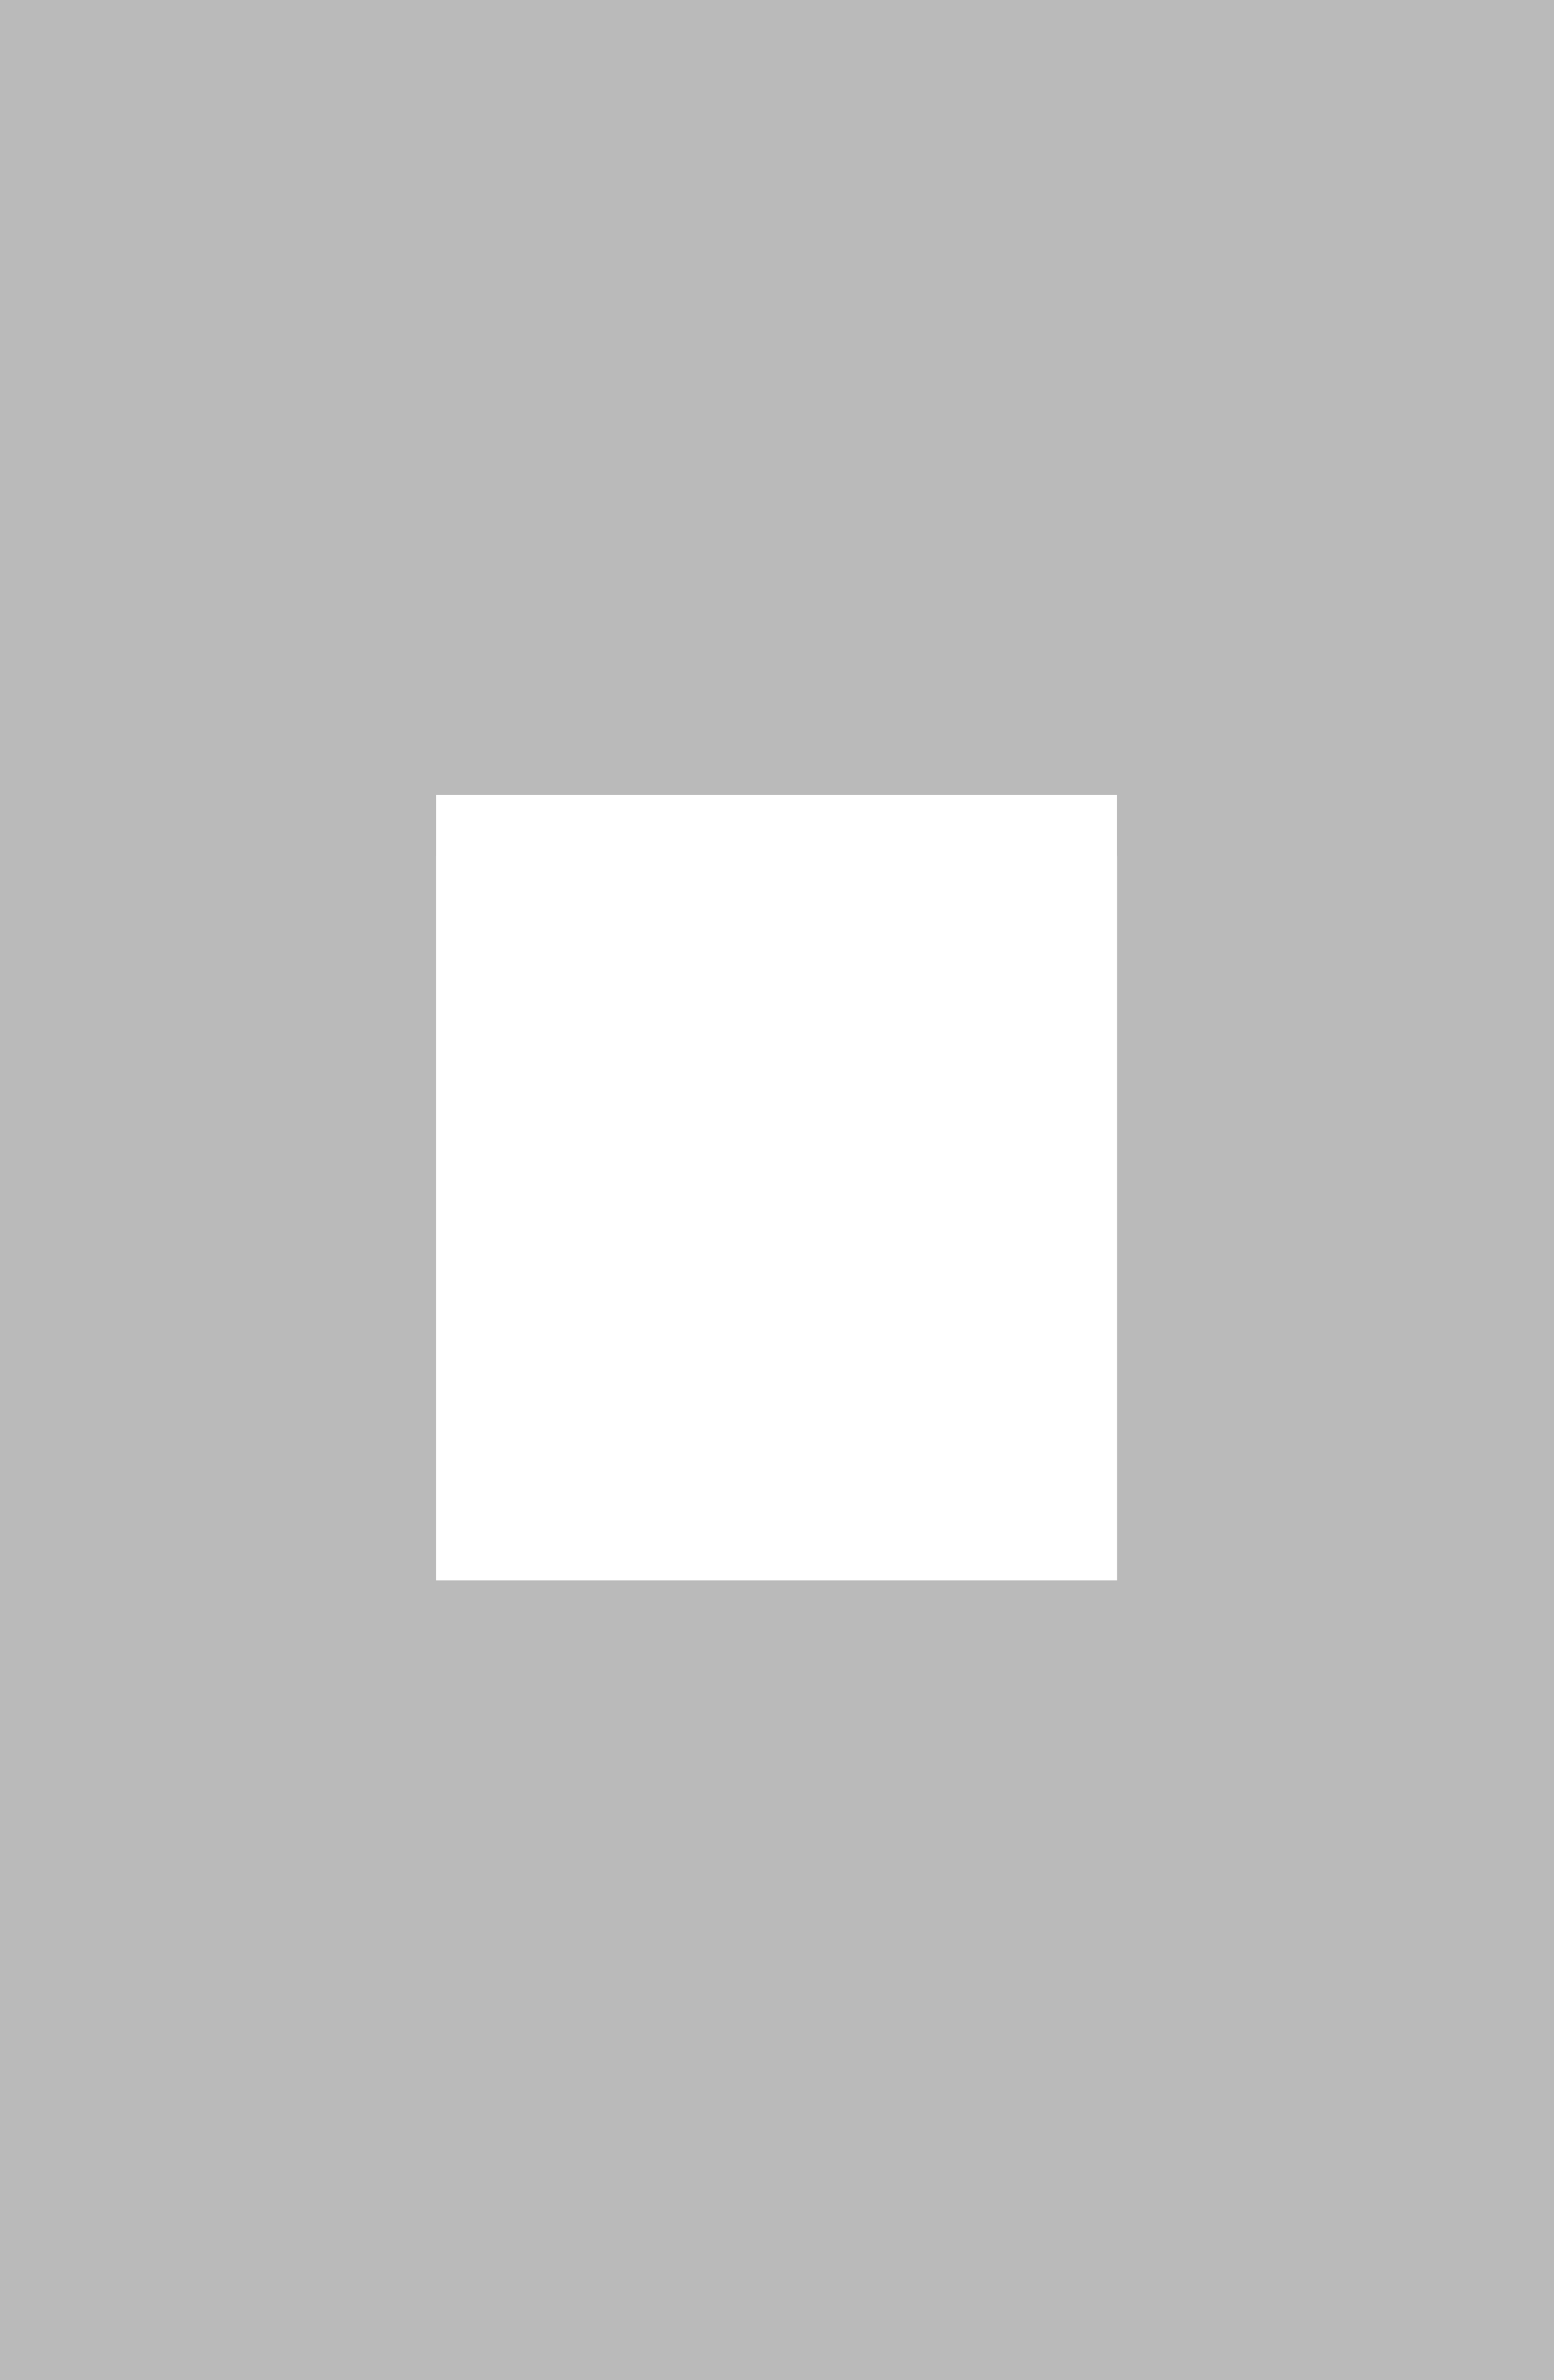
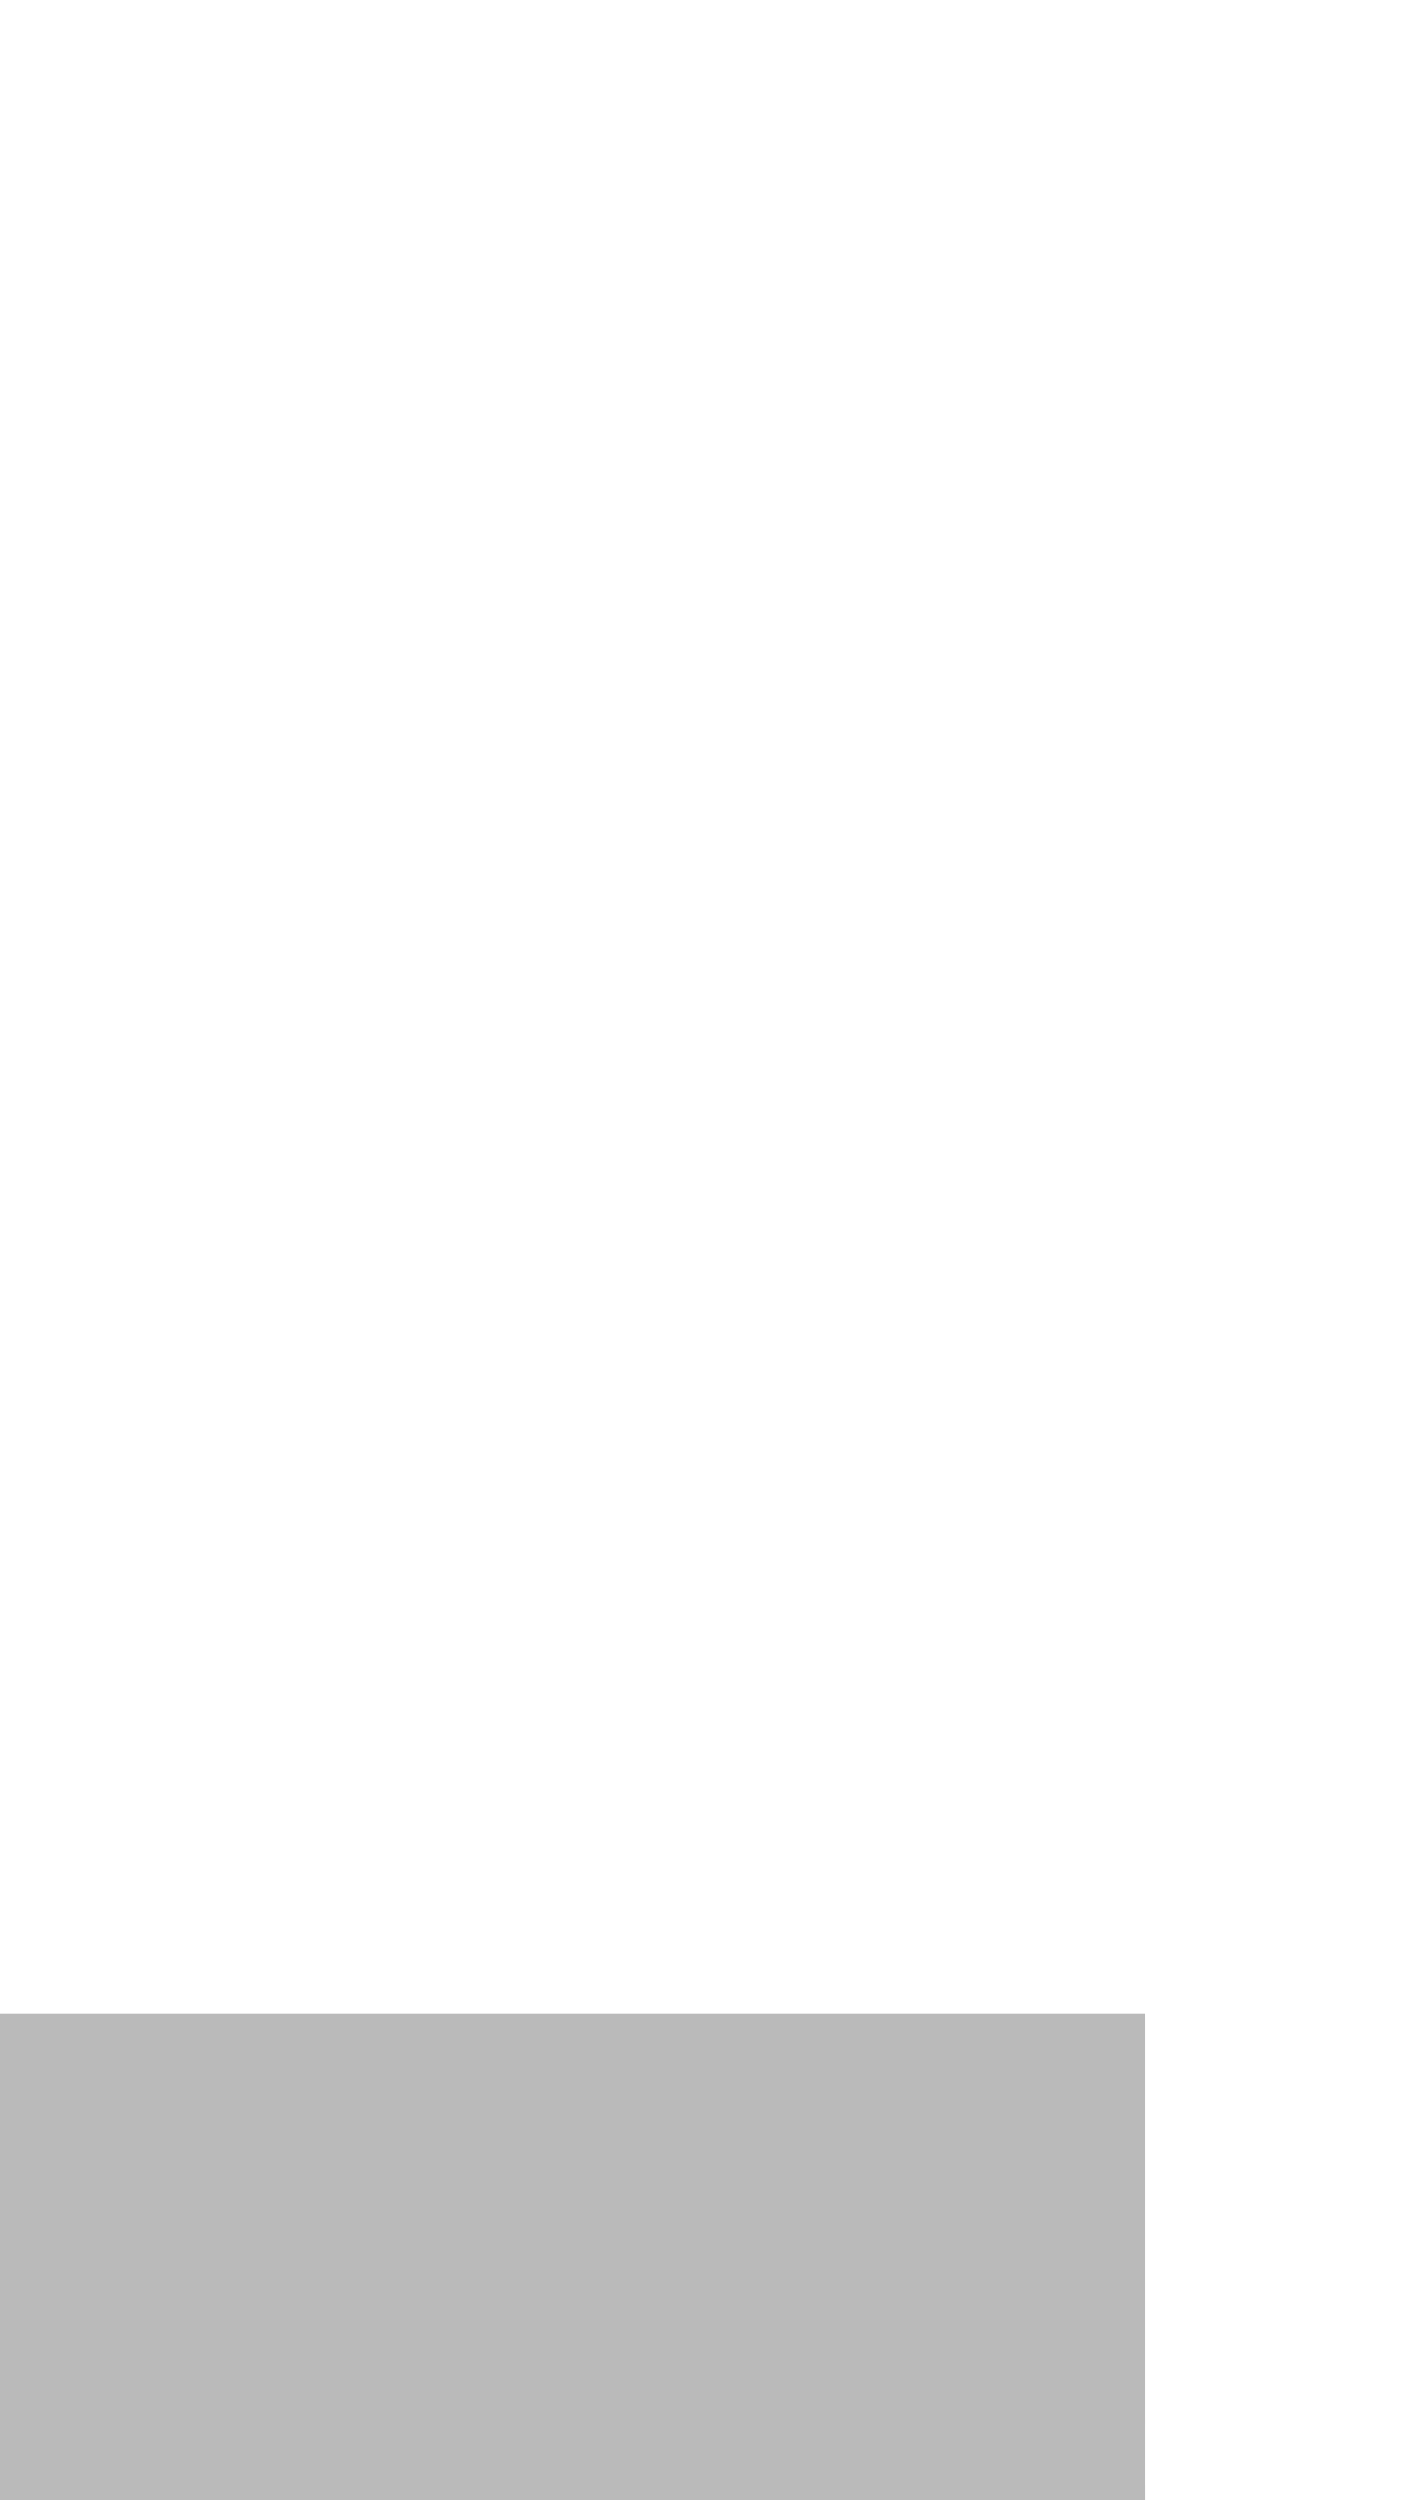
- <svg xmlns="http://www.w3.org/2000/svg" baseProfile="tiny" height="27.588mm" width="18mm" viewBox="-9 -13.781 18 27.588" version="1.1" stroke="black" stroke-width=".1" fill="none">
-   <path fill="#3c3c3c" stroke="#3c3c3c" d="M5 4.061 L5 7.241 L5 -7.973 L5 -11.153 z" />
-   <path fill="#3c3c3c" stroke="#3c3c3c" d="M7.5 4.061 L7.5 7.241 L5 7.241 L5 4.061 z" />
-   <path fill="#3c3c3c" stroke="#3c3c3c" d="M7.5 -11.153 L7.5 -7.973 L7.5 7.241 L7.5 4.061 z" />
-   <path fill="#3c3c3c" stroke="#3c3c3c" d="M5 -11.153 L5 -7.973 L7.5 -7.973 L7.5 -11.153 z" />
-   <path fill="#3c3c3c" stroke="#3c3c3c" d="M5 4.061 L5 -11.153 L7.5 -11.153 L7.5 4.061 z" />
-   <path fill="#3c3c3c" stroke="#3c3c3c" d="M5 7.241 L7.5 7.241 L7.5 -7.973 L5 -7.973 z" />
-   <path fill="#ffb09d" stroke="#ffb09d" d="M5.75 6.342 L5.75 8.462 L5.75 7.754 L5.75 5.634 z" />
-   <path fill="#ffb09d" stroke="#ffb09d" d="M6.75 6.342 L6.75 8.462 L5.75 8.462 L5.75 6.342 z" />
-   <path fill="#ffb09d" stroke="#ffb09d" d="M6.75 5.634 L6.75 7.754 L6.75 8.462 L6.75 6.342 z" />
-   <path fill="#ffb09d" stroke="#ffb09d" d="M5.75 5.634 L5.75 7.754 L6.75 7.754 L6.75 5.634 z" />
-   <path fill="#ffb09d" stroke="#ffb09d" d="M5.75 6.342 L5.75 5.634 L6.75 5.634 L6.75 6.342 z" />
-   <path fill="#ffb09d" stroke="#ffb09d" d="M5.75 8.462 L6.75 8.462 L6.75 7.754 L5.75 7.754 z" />
-   <path fill="#ffb09d" stroke="#ffb09d" d="M5.75 4.545 L5.75 6.664 L5.75 5.957 L5.75 3.837 z" />
-   <path fill="#ffb09d" stroke="#ffb09d" d="M6.75 4.545 L6.75 6.664 L5.75 6.664 L5.75 4.545 z" />
-   <path fill="#ffb09d" stroke="#ffb09d" d="M6.75 3.837 L6.75 5.957 L6.75 6.664 L6.75 4.545 z" />
-   <path fill="#ffb09d" stroke="#ffb09d" d="M5.75 3.837 L5.75 5.957 L6.75 5.957 L6.75 3.837 z" />
-   <path fill="#ffb09d" stroke="#ffb09d" d="M5.75 4.545 L5.75 3.837 L6.75 3.837 L6.75 4.545 z" />
-   <path fill="#ffb09d" stroke="#ffb09d" d="M5.75 6.664 L6.75 6.664 L6.75 5.957 L5.75 5.957 z" />
-   <path fill="#ffb09d" stroke="#ffb09d" d="M5.75 2.747 L5.75 4.867 L5.75 4.159 L5.75 2.04 z" />
-   <path fill="#ffb09d" stroke="#ffb09d" d="M6.75 2.747 L6.75 4.867 L5.75 4.867 L5.75 2.747 z" />
-   <path fill="#ffb09d" stroke="#ffb09d" d="M6.75 2.04 L6.75 4.159 L6.75 4.867 L6.75 2.747 z" />
-   <path fill="#ffb09d" stroke="#ffb09d" d="M5.75 2.04 L5.75 4.159 L6.75 4.159 L6.75 2.04 z" />
-   <path fill="#ffb09d" stroke="#ffb09d" d="M5.75 2.747 L5.75 2.04 L6.75 2.04 L6.75 2.747 z" />
-   <path fill="#ffb09d" stroke="#ffb09d" d="M5.75 4.867 L6.75 4.867 L6.75 4.159 L5.75 4.159 z" />
-   <path fill="#ffb09d" stroke="#ffb09d" d="M5.75 0.95 L5.75 3.07 L5.75 2.362 L5.75 0.242 z" />
-   <path fill="#ffb09d" stroke="#ffb09d" d="M6.75 0.95 L6.75 3.07 L5.75 3.07 L5.75 0.95 z" />
-   <path fill="#ffb09d" stroke="#ffb09d" d="M6.75 0.242 L6.75 2.362 L6.75 3.07 L6.75 0.95 z" />
-   <path fill="#ffb09d" stroke="#ffb09d" d="M5.75 0.242 L5.75 2.362 L6.75 2.362 L6.75 0.242 z" />
-   <path fill="#ffb09d" stroke="#ffb09d" d="M5.75 0.95 L5.75 0.242 L6.75 0.242 L6.75 0.95 z" />
-   <path fill="#ffb09d" stroke="#ffb09d" d="M5.75 3.07 L6.75 3.07 L6.75 2.362 L5.75 2.362 z" />
-   <path fill="#ffb09d" stroke="#ffb09d" d="M5.75 -0.848 L5.75 1.272 L5.75 0.565 L5.75 -1.555 z" />
-   <path fill="#ffb09d" stroke="#ffb09d" d="M6.75 -0.848 L6.75 1.272 L5.75 1.272 L5.75 -0.848 z" />
-   <path fill="#ffb09d" stroke="#ffb09d" d="M6.75 -1.555 L6.75 0.565 L6.75 1.272 L6.75 -0.848 z" />
-   <path fill="#ffb09d" stroke="#ffb09d" d="M5.75 -1.555 L5.75 0.565 L6.75 0.565 L6.75 -1.555 z" />
-   <path fill="#ffb09d" stroke="#ffb09d" d="M5.75 -0.848 L5.75 -1.555 L6.75 -1.555 L6.75 -0.848 z" />
-   <path fill="#ffb09d" stroke="#ffb09d" d="M5.75 1.272 L6.75 1.272 L6.75 0.565 L5.75 0.565 z" />
-   <path fill="#ffb09d" stroke="#ffb09d" d="M5.75 -2.645 L5.75 -0.525 L5.75 -1.233 L5.75 -3.352 z" />
-   <path fill="#ffb09d" stroke="#ffb09d" d="M6.75 -2.645 L6.75 -0.525 L5.75 -0.525 L5.75 -2.645 z" />
-   <path fill="#ffb09d" stroke="#ffb09d" d="M6.75 -3.352 L6.75 -1.233 L6.75 -0.525 L6.75 -2.645 z" />
-   <path fill="#ffb09d" stroke="#ffb09d" d="M5.75 -3.352 L5.75 -1.233 L6.75 -1.233 L6.75 -3.352 z" />
-   <path fill="#ffb09d" stroke="#ffb09d" d="M5.75 -2.645 L5.75 -3.352 L6.75 -3.352 L6.75 -2.645 z" />
-   <path fill="#ffb09d" stroke="#ffb09d" d="M5.75 -0.525 L6.75 -0.525 L6.75 -1.233 L5.75 -1.233 z" />
-   <path fill="#ffb09d" stroke="#ffb09d" d="M5.75 -4.442 L5.75 -2.322 L5.75 -3.03 L5.75 -5.15 z" />
-   <path fill="#ffb09d" stroke="#ffb09d" d="M6.75 -4.442 L6.75 -2.322 L5.75 -2.322 L5.75 -4.442 z" />
-   <path fill="#ffb09d" stroke="#ffb09d" d="M6.75 -5.15 L6.75 -3.03 L6.75 -2.322 L6.75 -4.442 z" />
-   <path fill="#ffb09d" stroke="#ffb09d" d="M5.75 -5.15 L5.75 -3.03 L6.75 -3.03 L6.75 -5.15 z" />
-   <path fill="#ffb09d" stroke="#ffb09d" d="M5.75 -4.442 L5.75 -5.15 L6.75 -5.15 L6.75 -4.442 z" />
-   <path fill="#ffb09d" stroke="#ffb09d" d="M5.75 -2.322 L6.75 -2.322 L6.75 -3.03 L5.75 -3.03 z" />
-   <path fill="#ffb09d" stroke="#ffb09d" d="M5.75 -6.24 L5.75 -4.12 L5.75 -4.827 L5.75 -6.947 z" />
-   <path fill="#ffb09d" stroke="#ffb09d" d="M6.75 -6.24 L6.75 -4.12 L5.75 -4.12 L5.75 -6.24 z" />
-   <path fill="#ffb09d" stroke="#ffb09d" d="M6.75 -6.947 L6.75 -4.827 L6.75 -4.12 L6.75 -6.24 z" />
-   <path fill="#ffb09d" stroke="#ffb09d" d="M5.75 -6.947 L5.75 -4.827 L6.75 -4.827 L6.75 -6.947 z" />
-   <path fill="#ffb09d" stroke="#ffb09d" d="M5.75 -6.24 L5.75 -6.947 L6.75 -6.947 L6.75 -6.24 z" />
-   <path fill="#ffb09d" stroke="#ffb09d" d="M5.75 -4.12 L6.75 -4.12 L6.75 -4.827 L5.75 -4.827 z" />
-   <path fill="#3c3c3c" stroke="#3c3c3c" d="M-7.5 4.061 L-7.5 7.241 L-7.5 -7.973 L-7.5 -11.153 z" />
-   <path fill="#3c3c3c" stroke="#3c3c3c" d="M-5 4.061 L-5 7.241 L-7.5 7.241 L-7.5 4.061 z" />
-   <path fill="#3c3c3c" stroke="#3c3c3c" d="M-5 -11.153 L-5 -7.973 L-5 7.241 L-5 4.061 z" />
-   <path fill="#3c3c3c" stroke="#3c3c3c" d="M-7.5 -11.153 L-7.5 -7.973 L-5 -7.973 L-5 -11.153 z" />
-   <path fill="#3c3c3c" stroke="#3c3c3c" d="M-7.5 4.061 L-7.5 -11.153 L-5 -11.153 L-5 4.061 z" />
-   <path fill="#3c3c3c" stroke="#3c3c3c" d="M-7.5 7.241 L-5 7.241 L-5 -7.973 L-7.5 -7.973 z" />
-   <path fill="#ffb09d" stroke="#ffb09d" d="M-6.75 6.342 L-6.75 8.462 L-6.75 7.754 L-6.75 5.634 z" />
-   <path fill="#ffb09d" stroke="#ffb09d" d="M-5.75 6.342 L-5.75 8.462 L-6.75 8.462 L-6.75 6.342 z" />
-   <path fill="#ffb09d" stroke="#ffb09d" d="M-5.75 5.634 L-5.75 7.754 L-5.75 8.462 L-5.75 6.342 z" />
-   <path fill="#ffb09d" stroke="#ffb09d" d="M-6.75 5.634 L-6.75 7.754 L-5.75 7.754 L-5.75 5.634 z" />
-   <path fill="#ffb09d" stroke="#ffb09d" d="M-6.75 6.342 L-6.75 5.634 L-5.75 5.634 L-5.75 6.342 z" />
-   <path fill="#ffb09d" stroke="#ffb09d" d="M-6.75 8.462 L-5.75 8.462 L-5.75 7.754 L-6.75 7.754 z" />
-   <path fill="#ffb09d" stroke="#ffb09d" d="M-6.75 4.545 L-6.75 6.664 L-6.75 5.957 L-6.75 3.837 z" />
-   <path fill="#ffb09d" stroke="#ffb09d" d="M-5.75 4.545 L-5.75 6.664 L-6.75 6.664 L-6.75 4.545 z" />
-   <path fill="#ffb09d" stroke="#ffb09d" d="M-5.75 3.837 L-5.75 5.957 L-5.75 6.664 L-5.75 4.545 z" />
-   <path fill="#ffb09d" stroke="#ffb09d" d="M-6.75 3.837 L-6.75 5.957 L-5.75 5.957 L-5.75 3.837 z" />
-   <path fill="#ffb09d" stroke="#ffb09d" d="M-6.75 4.545 L-6.75 3.837 L-5.75 3.837 L-5.75 4.545 z" />
-   <path fill="#ffb09d" stroke="#ffb09d" d="M-6.75 6.664 L-5.75 6.664 L-5.75 5.957 L-6.75 5.957 z" />
-   <path fill="#ffb09d" stroke="#ffb09d" d="M-6.75 2.747 L-6.75 4.867 L-6.75 4.159 L-6.75 2.04 z" />
-   <path fill="#ffb09d" stroke="#ffb09d" d="M-5.75 2.747 L-5.75 4.867 L-6.75 4.867 L-6.75 2.747 z" />
-   <path fill="#ffb09d" stroke="#ffb09d" d="M-5.75 2.04 L-5.75 4.159 L-5.75 4.867 L-5.75 2.747 z" />
-   <path fill="#ffb09d" stroke="#ffb09d" d="M-6.75 2.04 L-6.75 4.159 L-5.75 4.159 L-5.75 2.04 z" />
-   <path fill="#ffb09d" stroke="#ffb09d" d="M-6.75 2.747 L-6.75 2.04 L-5.75 2.04 L-5.75 2.747 z" />
-   <path fill="#ffb09d" stroke="#ffb09d" d="M-6.75 4.867 L-5.75 4.867 L-5.75 4.159 L-6.75 4.159 z" />
-   <path fill="#ffb09d" stroke="#ffb09d" d="M-6.75 0.95 L-6.75 3.07 L-6.75 2.362 L-6.75 0.242 z" />
-   <path fill="#ffb09d" stroke="#ffb09d" d="M-5.75 0.95 L-5.75 3.07 L-6.75 3.07 L-6.75 0.95 z" />
-   <path fill="#ffb09d" stroke="#ffb09d" d="M-5.75 0.242 L-5.75 2.362 L-5.75 3.07 L-5.75 0.95 z" />
-   <path fill="#ffb09d" stroke="#ffb09d" d="M-6.75 0.242 L-6.75 2.362 L-5.75 2.362 L-5.75 0.242 z" />
-   <path fill="#ffb09d" stroke="#ffb09d" d="M-6.75 0.95 L-6.75 0.242 L-5.75 0.242 L-5.75 0.95 z" />
-   <path fill="#ffb09d" stroke="#ffb09d" d="M-6.75 3.07 L-5.75 3.07 L-5.75 2.362 L-6.75 2.362 z" />
-   <path fill="#ffb09d" stroke="#ffb09d" d="M-6.75 -0.848 L-6.75 1.272 L-6.75 0.565 L-6.75 -1.555 z" />
-   <path fill="#ffb09d" stroke="#ffb09d" d="M-5.75 -0.848 L-5.75 1.272 L-6.75 1.272 L-6.75 -0.848 z" />
-   <path fill="#ffb09d" stroke="#ffb09d" d="M-5.75 -1.555 L-5.75 0.565 L-5.75 1.272 L-5.75 -0.848 z" />
-   <path fill="#ffb09d" stroke="#ffb09d" d="M-6.75 -1.555 L-6.75 0.565 L-5.75 0.565 L-5.75 -1.555 z" />
-   <path fill="#ffb09d" stroke="#ffb09d" d="M-6.75 -0.848 L-6.75 -1.555 L-5.75 -1.555 L-5.75 -0.848 z" />
-   <path fill="#ffb09d" stroke="#ffb09d" d="M-6.75 1.272 L-5.75 1.272 L-5.75 0.565 L-6.75 0.565 z" />
-   <path fill="#ffb09d" stroke="#ffb09d" d="M-6.75 -2.645 L-6.75 -0.525 L-6.75 -1.233 L-6.75 -3.352 z" />
-   <path fill="#ffb09d" stroke="#ffb09d" d="M-5.75 -2.645 L-5.75 -0.525 L-6.75 -0.525 L-6.75 -2.645 z" />
-   <path fill="#ffb09d" stroke="#ffb09d" d="M-5.75 -3.352 L-5.75 -1.233 L-5.75 -0.525 L-5.75 -2.645 z" />
-   <path fill="#ffb09d" stroke="#ffb09d" d="M-6.75 -3.352 L-6.75 -1.233 L-5.75 -1.233 L-5.75 -3.352 z" />
-   <path fill="#ffb09d" stroke="#ffb09d" d="M-6.75 -2.645 L-6.75 -3.352 L-5.75 -3.352 L-5.75 -2.645 z" />
-   <path fill="#ffb09d" stroke="#ffb09d" d="M-6.75 -0.525 L-5.75 -0.525 L-5.75 -1.233 L-6.75 -1.233 z" />
-   <path fill="#ffb09d" stroke="#ffb09d" d="M-6.75 -4.442 L-6.75 -2.322 L-6.75 -3.03 L-6.75 -5.15 z" />
-   <path fill="#ffb09d" stroke="#ffb09d" d="M-5.75 -4.442 L-5.75 -2.322 L-6.75 -2.322 L-6.75 -4.442 z" />
-   <path fill="#ffb09d" stroke="#ffb09d" d="M-5.75 -5.15 L-5.75 -3.03 L-5.75 -2.322 L-5.75 -4.442 z" />
-   <path fill="#ffb09d" stroke="#ffb09d" d="M-6.75 -5.15 L-6.75 -3.03 L-5.75 -3.03 L-5.75 -5.15 z" />
-   <path fill="#ffb09d" stroke="#ffb09d" d="M-6.75 -4.442 L-6.75 -5.15 L-5.75 -5.15 L-5.75 -4.442 z" />
-   <path fill="#ffb09d" stroke="#ffb09d" d="M-6.75 -2.322 L-5.75 -2.322 L-5.75 -3.03 L-6.75 -3.03 z" />
-   <path fill="#ffb09d" stroke="#ffb09d" d="M-6.75 -6.24 L-6.75 -4.12 L-6.75 -4.827 L-6.75 -6.947 z" />
-   <path fill="#ffb09d" stroke="#ffb09d" d="M-5.75 -6.24 L-5.75 -4.12 L-6.75 -4.12 L-6.75 -6.24 z" />
-   <path fill="#ffb09d" stroke="#ffb09d" d="M-5.75 -6.947 L-5.75 -4.827 L-5.75 -4.12 L-5.75 -6.24 z" />
-   <path fill="#ffb09d" stroke="#ffb09d" d="M-6.75 -6.947 L-6.75 -4.827 L-5.75 -4.827 L-5.75 -6.947 z" />
-   <path fill="#ffb09d" stroke="#ffb09d" d="M-6.75 -6.24 L-6.75 -6.947 L-5.75 -6.947 L-5.75 -6.24 z" />
-   <path fill="#ffb09d" stroke="#ffb09d" d="M-6.75 -4.12 L-5.75 -4.12 L-5.75 -4.827 L-6.75 -4.827 z" />
-   <path fill="#bababa" stroke="#bababa" d="M-4 -1.193 L-4 -1.642 L-4 -5.898 L-4 -6.383 L-9 -6.383 L-9 -3.552 L-9 -1.665 L-9 7.77 L-4 7.77 L-4 0.232 z" />
-   <path fill="#bababa" stroke="#bababa" d="M9 4.939 L9 3.052 L9 -6.383 L4 -6.383 L4 1.155 L4 2.581 L4 3.029 L4 7.285 L4 7.77 L9 7.77 z" />
-   <path fill="#bababa" stroke="#bababa" d="M-9 10.243 L-7.846 10.243 L-4 10.243 L-4 9.336 L-4 7.77 L-9 7.77 L-9 9.748 z" />
-   <path fill="#bababa" stroke="#bababa" d="M6 10.243 L9 10.243 L9 9.183 L9 8.264 L9 7.77 L4 7.77 L4 8.677 L4 8.775 L4 9.922 L4 10.243 z" />
-   <path fill="#bababa" stroke="#bababa" d="M-6 -3.909 L-9 -3.909 L-9 -4.969 L-9 -5.888 L-9 -6.383 L-4 -6.383 L-4 -5.476 L-4 -5.377 L-4 -4.231 L-4 -3.909 z" />
-   <path fill="#bababa" stroke="#bababa" d="M9 -3.909 L7.846 -3.909 L4 -3.909 L4 -4.816 L4 -6.383 L9 -6.383 L9 -4.404 z" />
-   <path fill="#bababa" stroke="#bababa" d="M4 -6.383 L4 -4.816 L4 -3.909 L4 -4.617 L4 -10.976 L4 -9.42 L4 1.525 L4 4.591 L4 10.95 L4 10.243 L4 9.922 L4 8.775 L4 8.677 L4 7.77 L4 7.285 L4 3.029 L4 2.581 L4 1.155 z" />
-   <path fill="#bababa" stroke="#bababa" d="M-4 -6.383 L-4 -5.898 L-4 -1.642 L-4 -1.193 L-4 0.232 L-4 7.77 L-4 9.336 L-4 10.243 L-4 10.95 L-4 4.591 L-4 3.034 L-4 -7.91 L-4 -10.976 L-4 -4.617 L-4 -3.909 L-4 -4.231 L-4 -5.377 L-4 -5.476 z" />
-   <path fill="#bababa" stroke="#bababa" d="M-4 10.95 L4 10.95 L4 4.591 L3.2 4.591 L-4 4.591 z" />
-   <path fill="#bababa" stroke="#bababa" d="M4 -10.976 L4 -4.617 L-4 -4.617 L-4 -10.976 L-3.2 -10.976 z" />
-   <path fill="#bababa" stroke="#bababa" d="M-9 9.748 L-9 7.77 L-9 -1.665 L-9 -3.552 L-9 -6.383 L-9 -5.888 L-9 -4.969 L-9 -3.909 L-9 -7.448 L-9 -13.807 L-9 7.421 L-9 13.781 L-9 10.243 z" />
-   <path fill="#bababa" stroke="#bababa" d="M9 13.781 L-9 13.781 L-9 7.421 L9 7.421 z" />
-   <path fill="#bababa" stroke="#bababa" d="M9 -4.404 L9 -6.383 L9 3.052 L9 4.939 L9 7.77 L9 8.264 L9 9.183 L9 10.243 L9 13.781 L9 7.421 L9 -13.807 L9 -7.448 L9 -3.909 z" />
-   <path fill="#bababa" stroke="#bababa" d="M-9 -7.448 L9 -7.448 L9 -13.807 L-9 -13.807 z" />
-   <path fill="#bababa" stroke="#bababa" d="M-9 -13.807 L9 -13.807 L9 7.421 L-9 7.421 M-3.2 -10.976 L-4 -10.976 L-4 -7.91 L-4 3.034 L-4 4.591 L3.2 4.591 L4 4.591 L4 1.525 L4 -9.42 L4 -10.976 z" />
-   <path fill="#bababa" stroke="#bababa" d="M9 10.243 L6 10.243 L4 10.243 L4 10.95 L-4 10.95 L-4 10.243 L-7.846 10.243 L-9 10.243 L-9 13.781 L9 13.781 z" />
-   <path fill="#bababa" stroke="#bababa" d="M9 -3.909 L9 -7.448 L-9 -7.448 L-9 -3.909 L-6 -3.909 L-4 -3.909 L-4 -4.617 L4 -4.617 L4 -3.909 L7.846 -3.909 z" />
+ <svg xmlns="http://www.w3.org/2000/svg" baseProfile="tiny" height="39.41mm" width="22.1mm" viewBox="-9 -35.603 22.1 39.41" version="1.1" stroke="black" stroke-width=".1" fill="none">
+   <path fill="#3c3c3c" stroke="#3c3c3c" d="M5 14.061 L5 17.241 L5 2.027 L5 -1.153 z" />
+   <path fill="#3c3c3c" stroke="#3c3c3c" d="M7.5 14.061 L7.5 17.241 L5 17.241 L5 14.061 z" />
+   <path fill="#3c3c3c" stroke="#3c3c3c" d="M7.5 -1.153 L7.5 2.027 L7.5 17.241 L7.5 14.061 z" />
+   <path fill="#3c3c3c" stroke="#3c3c3c" d="M5 -1.153 L5 2.027 L7.5 2.027 L7.5 -1.153 z" />
+   <path fill="#3c3c3c" stroke="#3c3c3c" d="M5 14.061 L5 -1.153 L7.5 -1.153 L7.5 14.061 z" />
+   <path fill="#3c3c3c" stroke="#3c3c3c" d="M5 17.241 L7.5 17.241 L7.5 2.027 L5 2.027 z" />
+   <path fill="#ffb09d" stroke="#ffb09d" d="M5.75 16.342 L5.75 18.462 L5.75 17.754 L5.75 15.634 z" />
+   <path fill="#ffb09d" stroke="#ffb09d" d="M6.75 16.342 L6.75 18.462 L5.75 18.462 L5.75 16.342 z" />
+   <path fill="#ffb09d" stroke="#ffb09d" d="M6.75 15.634 L6.75 17.754 L6.75 18.462 L6.75 16.342 z" />
+   <path fill="#ffb09d" stroke="#ffb09d" d="M5.75 15.634 L5.75 17.754 L6.75 17.754 L6.75 15.634 z" />
+   <path fill="#ffb09d" stroke="#ffb09d" d="M5.75 16.342 L5.75 15.634 L6.75 15.634 L6.75 16.342 z" />
+   <path fill="#ffb09d" stroke="#ffb09d" d="M5.75 18.462 L6.75 18.462 L6.75 17.754 L5.75 17.754 z" />
+   <path fill="#ffb09d" stroke="#ffb09d" d="M5.75 14.545 L5.75 16.664 L5.75 15.957 L5.75 13.837 z" />
+   <path fill="#ffb09d" stroke="#ffb09d" d="M6.75 14.545 L6.75 16.664 L5.75 16.664 L5.75 14.545 z" />
+   <path fill="#ffb09d" stroke="#ffb09d" d="M6.75 13.837 L6.75 15.957 L6.75 16.664 L6.75 14.545 z" />
+   <path fill="#ffb09d" stroke="#ffb09d" d="M5.75 13.837 L5.75 15.957 L6.75 15.957 L6.75 13.837 z" />
+   <path fill="#ffb09d" stroke="#ffb09d" d="M5.75 14.545 L5.75 13.837 L6.75 13.837 L6.75 14.545 z" />
+   <path fill="#ffb09d" stroke="#ffb09d" d="M5.75 16.664 L6.75 16.664 L6.75 15.957 L5.75 15.957 z" />
+   <path fill="#ffb09d" stroke="#ffb09d" d="M5.75 12.747 L5.75 14.867 L5.75 14.159 L5.75 12.04 z" />
+   <path fill="#ffb09d" stroke="#ffb09d" d="M6.75 12.747 L6.75 14.867 L5.75 14.867 L5.75 12.747 z" />
+   <path fill="#ffb09d" stroke="#ffb09d" d="M6.75 12.04 L6.75 14.159 L6.75 14.867 L6.75 12.747 z" />
+   <path fill="#ffb09d" stroke="#ffb09d" d="M5.75 12.04 L5.75 14.159 L6.75 14.159 L6.75 12.04 z" />
+   <path fill="#ffb09d" stroke="#ffb09d" d="M5.75 12.747 L5.75 12.04 L6.75 12.04 L6.75 12.747 z" />
+   <path fill="#ffb09d" stroke="#ffb09d" d="M5.75 14.867 L6.75 14.867 L6.75 14.159 L5.75 14.159 z" />
+   <path fill="#ffb09d" stroke="#ffb09d" d="M5.75 10.95 L5.75 13.07 L5.75 12.362 L5.75 10.242 z" />
+   <path fill="#ffb09d" stroke="#ffb09d" d="M6.75 10.95 L6.75 13.07 L5.75 13.07 L5.75 10.95 z" />
+   <path fill="#ffb09d" stroke="#ffb09d" d="M6.75 10.242 L6.75 12.362 L6.75 13.07 L6.75 10.95 z" />
+   <path fill="#ffb09d" stroke="#ffb09d" d="M5.75 10.242 L5.75 12.362 L6.75 12.362 L6.75 10.242 z" />
+   <path fill="#ffb09d" stroke="#ffb09d" d="M5.75 10.95 L5.75 10.242 L6.75 10.242 L6.75 10.95 z" />
+   <path fill="#ffb09d" stroke="#ffb09d" d="M5.75 13.07 L6.75 13.07 L6.75 12.362 L5.75 12.362 z" />
+   <path fill="#ffb09d" stroke="#ffb09d" d="M5.75 9.152 L5.75 11.272 L5.75 10.565 L5.75 8.445 z" />
+   <path fill="#ffb09d" stroke="#ffb09d" d="M6.75 9.152 L6.75 11.272 L5.75 11.272 L5.75 9.152 z" />
+   <path fill="#ffb09d" stroke="#ffb09d" d="M6.75 8.445 L6.75 10.565 L6.75 11.272 L6.75 9.152 z" />
+   <path fill="#ffb09d" stroke="#ffb09d" d="M5.75 8.445 L5.75 10.565 L6.75 10.565 L6.75 8.445 z" />
+   <path fill="#ffb09d" stroke="#ffb09d" d="M5.75 9.152 L5.75 8.445 L6.75 8.445 L6.75 9.152 z" />
+   <path fill="#ffb09d" stroke="#ffb09d" d="M5.75 11.272 L6.75 11.272 L6.75 10.565 L5.75 10.565 z" />
+   <path fill="#ffb09d" stroke="#ffb09d" d="M5.75 7.355 L5.75 9.475 L5.75 8.767 L5.75 6.648 z" />
+   <path fill="#ffb09d" stroke="#ffb09d" d="M6.75 7.355 L6.75 9.475 L5.75 9.475 L5.75 7.355 z" />
+   <path fill="#ffb09d" stroke="#ffb09d" d="M6.75 6.648 L6.75 8.767 L6.75 9.475 L6.75 7.355 z" />
+   <path fill="#ffb09d" stroke="#ffb09d" d="M5.75 6.648 L5.75 8.767 L6.75 8.767 L6.75 6.648 z" />
+   <path fill="#ffb09d" stroke="#ffb09d" d="M5.75 7.355 L5.75 6.648 L6.75 6.648 L6.75 7.355 z" />
+   <path fill="#ffb09d" stroke="#ffb09d" d="M5.75 9.475 L6.75 9.475 L6.75 8.767 L5.75 8.767 z" />
+   <path fill="#ffb09d" stroke="#ffb09d" d="M5.75 5.558 L5.75 7.678 L5.75 6.97 L5.75 4.85 z" />
+   <path fill="#ffb09d" stroke="#ffb09d" d="M6.75 5.558 L6.75 7.678 L5.75 7.678 L5.75 5.558 z" />
+   <path fill="#ffb09d" stroke="#ffb09d" d="M6.75 4.85 L6.75 6.97 L6.75 7.678 L6.75 5.558 z" />
+   <path fill="#ffb09d" stroke="#ffb09d" d="M5.75 4.85 L5.75 6.97 L6.75 6.97 L6.75 4.85 z" />
+   <path fill="#ffb09d" stroke="#ffb09d" d="M5.75 5.558 L5.75 4.85 L6.75 4.85 L6.75 5.558 z" />
+   <path fill="#ffb09d" stroke="#ffb09d" d="M5.75 7.678 L6.75 7.678 L6.75 6.97 L5.75 6.97 z" />
+   <path fill="#ffb09d" stroke="#ffb09d" d="M5.75 3.76 L5.75 5.88 L5.75 5.173 L5.75 3.053 z" />
+   <path fill="#ffb09d" stroke="#ffb09d" d="M6.75 3.76 L6.75 5.88 L5.75 5.88 L5.75 3.76 z" />
+   <path fill="#ffb09d" stroke="#ffb09d" d="M6.75 3.053 L6.75 5.173 L6.75 5.88 L6.75 3.76 z" />
+   <path fill="#ffb09d" stroke="#ffb09d" d="M5.75 3.053 L5.75 5.173 L6.75 5.173 L6.75 3.053 z" />
+   <path fill="#ffb09d" stroke="#ffb09d" d="M5.75 3.76 L5.75 3.053 L6.75 3.053 L6.75 3.76 z" />
+   <path fill="#ffb09d" stroke="#ffb09d" d="M5.75 5.88 L6.75 5.88 L6.75 5.173 L5.75 5.173 z" />
+   <path fill="#3c3c3c" stroke="#3c3c3c" d="M-7.5 14.061 L-7.5 17.241 L-7.5 2.027 L-7.5 -1.153 z" />
+   <path fill="#3c3c3c" stroke="#3c3c3c" d="M-5 14.061 L-5 17.241 L-7.5 17.241 L-7.5 14.061 z" />
+   <path fill="#3c3c3c" stroke="#3c3c3c" d="M-5 -1.153 L-5 2.027 L-5 17.241 L-5 14.061 z" />
+   <path fill="#3c3c3c" stroke="#3c3c3c" d="M-7.5 -1.153 L-7.5 2.027 L-5 2.027 L-5 -1.153 z" />
+   <path fill="#3c3c3c" stroke="#3c3c3c" d="M-7.5 14.061 L-7.5 -1.153 L-5 -1.153 L-5 14.061 z" />
+   <path fill="#3c3c3c" stroke="#3c3c3c" d="M-7.5 17.241 L-5 17.241 L-5 2.027 L-7.5 2.027 z" />
+   <path fill="#ffb09d" stroke="#ffb09d" d="M-6.75 16.342 L-6.75 18.462 L-6.75 17.754 L-6.75 15.634 z" />
+   <path fill="#ffb09d" stroke="#ffb09d" d="M-5.75 16.342 L-5.75 18.462 L-6.75 18.462 L-6.75 16.342 z" />
+   <path fill="#ffb09d" stroke="#ffb09d" d="M-5.75 15.634 L-5.75 17.754 L-5.75 18.462 L-5.75 16.342 z" />
+   <path fill="#ffb09d" stroke="#ffb09d" d="M-6.75 15.634 L-6.75 17.754 L-5.75 17.754 L-5.75 15.634 z" />
+   <path fill="#ffb09d" stroke="#ffb09d" d="M-6.75 16.342 L-6.75 15.634 L-5.75 15.634 L-5.75 16.342 z" />
+   <path fill="#ffb09d" stroke="#ffb09d" d="M-6.75 18.462 L-5.75 18.462 L-5.75 17.754 L-6.75 17.754 z" />
+   <path fill="#ffb09d" stroke="#ffb09d" d="M-6.75 14.545 L-6.75 16.664 L-6.75 15.957 L-6.75 13.837 z" />
+   <path fill="#ffb09d" stroke="#ffb09d" d="M-5.75 14.545 L-5.75 16.664 L-6.75 16.664 L-6.75 14.545 z" />
+   <path fill="#ffb09d" stroke="#ffb09d" d="M-5.75 13.837 L-5.75 15.957 L-5.75 16.664 L-5.75 14.545 z" />
+   <path fill="#ffb09d" stroke="#ffb09d" d="M-6.75 13.837 L-6.75 15.957 L-5.75 15.957 L-5.75 13.837 z" />
+   <path fill="#ffb09d" stroke="#ffb09d" d="M-6.75 14.545 L-6.75 13.837 L-5.75 13.837 L-5.75 14.545 z" />
+   <path fill="#ffb09d" stroke="#ffb09d" d="M-6.75 16.664 L-5.75 16.664 L-5.75 15.957 L-6.75 15.957 z" />
+   <path fill="#ffb09d" stroke="#ffb09d" d="M-6.75 12.747 L-6.75 14.867 L-6.75 14.159 L-6.75 12.04 z" />
+   <path fill="#ffb09d" stroke="#ffb09d" d="M-5.75 12.747 L-5.75 14.867 L-6.75 14.867 L-6.75 12.747 z" />
+   <path fill="#ffb09d" stroke="#ffb09d" d="M-5.75 12.04 L-5.75 14.159 L-5.75 14.867 L-5.75 12.747 z" />
+   <path fill="#ffb09d" stroke="#ffb09d" d="M-6.75 12.04 L-6.75 14.159 L-5.75 14.159 L-5.75 12.04 z" />
+   <path fill="#ffb09d" stroke="#ffb09d" d="M-6.75 12.747 L-6.75 12.04 L-5.75 12.04 L-5.75 12.747 z" />
+   <path fill="#ffb09d" stroke="#ffb09d" d="M-6.75 14.867 L-5.75 14.867 L-5.75 14.159 L-6.75 14.159 z" />
+   <path fill="#ffb09d" stroke="#ffb09d" d="M-6.75 10.95 L-6.75 13.07 L-6.75 12.362 L-6.75 10.242 z" />
+   <path fill="#ffb09d" stroke="#ffb09d" d="M-5.75 10.95 L-5.75 13.07 L-6.75 13.07 L-6.75 10.95 z" />
+   <path fill="#ffb09d" stroke="#ffb09d" d="M-5.75 10.242 L-5.75 12.362 L-5.75 13.07 L-5.75 10.95 z" />
+   <path fill="#ffb09d" stroke="#ffb09d" d="M-6.75 10.242 L-6.75 12.362 L-5.75 12.362 L-5.75 10.242 z" />
+   <path fill="#ffb09d" stroke="#ffb09d" d="M-6.75 10.95 L-6.75 10.242 L-5.75 10.242 L-5.75 10.95 z" />
+   <path fill="#ffb09d" stroke="#ffb09d" d="M-6.75 13.07 L-5.75 13.07 L-5.75 12.362 L-6.75 12.362 z" />
+   <path fill="#ffb09d" stroke="#ffb09d" d="M-6.75 9.152 L-6.75 11.272 L-6.75 10.565 L-6.75 8.445 z" />
+   <path fill="#ffb09d" stroke="#ffb09d" d="M-5.75 9.152 L-5.75 11.272 L-6.75 11.272 L-6.75 9.152 z" />
+   <path fill="#ffb09d" stroke="#ffb09d" d="M-5.75 8.445 L-5.75 10.565 L-5.75 11.272 L-5.75 9.152 z" />
+   <path fill="#ffb09d" stroke="#ffb09d" d="M-6.75 8.445 L-6.75 10.565 L-5.75 10.565 L-5.75 8.445 z" />
+   <path fill="#ffb09d" stroke="#ffb09d" d="M-6.75 9.152 L-6.75 8.445 L-5.75 8.445 L-5.75 9.152 z" />
+   <path fill="#ffb09d" stroke="#ffb09d" d="M-6.75 11.272 L-5.75 11.272 L-5.75 10.565 L-6.75 10.565 z" />
+   <path fill="#ffb09d" stroke="#ffb09d" d="M-6.75 7.355 L-6.75 9.475 L-6.75 8.767 L-6.75 6.648 z" />
+   <path fill="#ffb09d" stroke="#ffb09d" d="M-5.75 7.355 L-5.75 9.475 L-6.75 9.475 L-6.75 7.355 z" />
+   <path fill="#ffb09d" stroke="#ffb09d" d="M-5.75 6.648 L-5.75 8.767 L-5.75 9.475 L-5.75 7.355 z" />
+   <path fill="#ffb09d" stroke="#ffb09d" d="M-6.75 6.648 L-6.75 8.767 L-5.75 8.767 L-5.75 6.648 z" />
+   <path fill="#ffb09d" stroke="#ffb09d" d="M-6.75 7.355 L-6.75 6.648 L-5.75 6.648 L-5.75 7.355 z" />
+   <path fill="#ffb09d" stroke="#ffb09d" d="M-6.75 9.475 L-5.75 9.475 L-5.75 8.767 L-6.75 8.767 z" />
+   <path fill="#ffb09d" stroke="#ffb09d" d="M-6.75 5.558 L-6.75 7.678 L-6.75 6.97 L-6.75 4.85 z" />
+   <path fill="#ffb09d" stroke="#ffb09d" d="M-5.75 5.558 L-5.75 7.678 L-6.75 7.678 L-6.75 5.558 z" />
+   <path fill="#ffb09d" stroke="#ffb09d" d="M-5.75 4.85 L-5.75 6.97 L-5.75 7.678 L-5.75 5.558 z" />
+   <path fill="#ffb09d" stroke="#ffb09d" d="M-6.75 4.85 L-6.75 6.97 L-5.75 6.97 L-5.75 4.85 z" />
+   <path fill="#ffb09d" stroke="#ffb09d" d="M-6.75 5.558 L-6.75 4.85 L-5.75 4.85 L-5.75 5.558 z" />
+   <path fill="#ffb09d" stroke="#ffb09d" d="M-6.75 7.678 L-5.75 7.678 L-5.75 6.97 L-6.75 6.97 z" />
+   <path fill="#ffb09d" stroke="#ffb09d" d="M-6.75 3.76 L-6.75 5.88 L-6.75 5.173 L-6.75 3.053 z" />
+   <path fill="#ffb09d" stroke="#ffb09d" d="M-5.75 3.76 L-5.75 5.88 L-6.75 5.88 L-6.75 3.76 z" />
+   <path fill="#ffb09d" stroke="#ffb09d" d="M-5.75 3.053 L-5.75 5.173 L-5.75 5.88 L-5.75 3.76 z" />
+   <path fill="#ffb09d" stroke="#ffb09d" d="M-6.75 3.053 L-6.75 5.173 L-5.75 5.173 L-5.75 3.053 z" />
+   <path fill="#ffb09d" stroke="#ffb09d" d="M-6.75 3.76 L-6.75 3.053 L-5.75 3.053 L-5.75 3.76 z" />
+   <path fill="#ffb09d" stroke="#ffb09d" d="M-6.75 5.88 L-5.75 5.88 L-5.75 5.173 L-6.75 5.173 z" />
+   <path fill="#000000" stroke="#000000" d="M1.425 10.254 L1.425 11.42 L2.85 13.167 L2.85 12.001 z" />
+   <path fill="#000000" stroke="#000000" d="M-1.425 10.254 L-1.425 11.42 L1.425 11.42 L1.425 10.254 z" />
+   <path fill="#000000" stroke="#000000" d="M-2.85 12.001 L-2.85 13.167 L-1.425 11.42 L-1.425 10.254 z" />
+   <path fill="#000000" stroke="#000000" d="M-1.425 13.747 L-1.425 14.913 L-2.85 13.167 L-2.85 12.001 z" />
+   <path fill="#000000" stroke="#000000" d="M1.425 13.747 L1.425 14.913 L-1.425 14.913 L-1.425 13.747 z" />
+   <path fill="#000000" stroke="#000000" d="M2.85 12.001 L2.85 13.167 L1.425 14.913 L1.425 13.747 z" />
+   <path fill="#000000" stroke="#000000" d="M1.425 10.254 L2.85 12.001 L1.425 13.747 L-1.425 13.747 L-2.85 12.001 L-1.425 10.254 z" />
+   <path fill="#000000" stroke="#000000" d="M2.85 13.167 L1.425 11.42 L-1.425 11.42 L-2.85 13.167 L-1.425 14.913 L1.425 14.913 z" />
+   <path fill="#000000" stroke="#000000" d="M0.75 12.247 L0.75 29.912 L1.5 30.832 L1.5 13.167 z" />
+   <path fill="#000000" stroke="#000000" d="M-0.75 12.247 L-0.75 29.912 L0.75 29.912 L0.75 12.247 z" />
+   <path fill="#000000" stroke="#000000" d="M-1.5 13.167 L-1.5 30.832 L-0.75 29.912 L-0.75 12.247 z" />
+   <path fill="#000000" stroke="#000000" d="M1.5 13.167 L1.5 30.832 L0.75 31.751 L0.75 14.086 z" />
+   <path fill="#000000" stroke="#000000" d="M0.75 14.086 L0.75 31.751 L-0.75 31.751 L-0.75 14.086 z" />
+   <path fill="#000000" stroke="#000000" d="M-0.75 14.086 L-0.75 31.751 L-1.5 30.832 L-1.5 13.167 z" />
+   <path fill="#000000" stroke="#000000" d="M0.75 12.247 L1.5 13.167 L0.75 14.086 L-0.75 14.086 L-1.5 13.167 L-0.75 12.247 z" />
+   <path fill="#000000" stroke="#000000" d="M0.75 29.912 L-0.75 29.912 L-1.5 30.832 L-0.75 31.751 L0.75 31.751 L1.5 30.832 z" />
+   <path fill="#3c3c3c" stroke="#3c3c3c" d="M12.891 11.208 L12.891 12.374 L13.1 13.167 L13.1 12.001 z" />
+   <path fill="#3c3c3c" stroke="#3c3c3c" d="M12.291 10.523 L12.291 11.689 L12.891 12.374 L12.891 11.208 z" />
+   <path fill="#3c3c3c" stroke="#3c3c3c" d="M10.286 9.817 L10.286 10.982 L11.382 11.203 L11.382 10.037 z" />
+   <path fill="#3c3c3c" stroke="#3c3c3c" d="M9.152 9.891 L9.152 11.057 L10.286 10.982 L10.286 9.817 z" />
+   <path fill="#3c3c3c" stroke="#3c3c3c" d="M11.382 10.037 L11.382 11.203 L12.291 11.689 L12.291 10.523 z" />
+   <path fill="#3c3c3c" stroke="#3c3c3c" d="M8.132 10.25 L8.132 11.416 L9.152 11.057 L9.152 9.891 z" />
+   <path fill="#3c3c3c" stroke="#3c3c3c" d="M6.953 11.598 L6.953 12.764 L7.364 12.012 L7.364 10.846 z" />
+   <path fill="#3c3c3c" stroke="#3c3c3c" d="M6.953 12.404 L6.953 13.57 L6.953 12.764 L6.953 11.598 z" />
+   <path fill="#3c3c3c" stroke="#3c3c3c" d="M7.364 10.846 L7.364 12.012 L8.132 11.416 L8.132 10.25 z" />
+   <path fill="#3c3c3c" stroke="#3c3c3c" d="M7.364 13.156 L7.364 14.321 L6.953 13.57 L6.953 12.404 z" />
+   <path fill="#3c3c3c" stroke="#3c3c3c" d="M8.132 13.751 L8.132 14.917 L7.364 14.321 L7.364 13.156 z" />
+   <path fill="#3c3c3c" stroke="#3c3c3c" d="M9.152 14.111 L9.152 15.277 L8.132 14.917 L8.132 13.751 z" />
+   <path fill="#3c3c3c" stroke="#3c3c3c" d="M10.286 14.185 L10.286 15.351 L9.152 15.277 L9.152 14.111 z" />
+   <path fill="#3c3c3c" stroke="#3c3c3c" d="M11.382 13.964 L11.382 15.13 L10.286 15.351 L10.286 14.185 z" />
+   <path fill="#3c3c3c" stroke="#3c3c3c" d="M12.291 13.479 L12.291 14.644 L11.382 15.13 L11.382 13.964 z" />
+   <path fill="#3c3c3c" stroke="#3c3c3c" d="M13.1 12.001 L13.1 13.167 L12.891 13.959 L12.891 12.793 z" />
+   <path fill="#3c3c3c" stroke="#3c3c3c" d="M12.891 12.793 L12.891 13.959 L12.291 14.644 L12.291 13.479 z" />
+   <path fill="#3c3c3c" stroke="#3c3c3c" d="M12.891 11.208 L13.1 12.001 L12.891 12.793 L12.291 13.479 L11.382 13.964 L10.286 14.185 L9.152 14.111 L8.132 13.751 L7.364 13.156 L6.953 12.404 L6.953 11.598 L7.364 10.846 L8.132 10.25 L9.152 9.891 L10.286 9.817 L11.382 10.037 L12.291 10.523 z" />
+   <path fill="#3c3c3c" stroke="#3c3c3c" d="M12.891 12.374 L12.291 11.689 L11.382 11.203 L10.286 10.982 L9.152 11.057 L8.132 11.416 L7.364 12.012 L6.953 12.764 L6.953 13.57 L7.364 14.321 L8.132 14.917 L9.152 15.277 L10.286 15.351 L11.382 15.13 L12.291 14.644 L12.891 13.959 L13.1 13.167 z" />
+   <path fill="#3c3c3c" stroke="#3c3c3c" d="M11.516 12.548 L11.516 33.745 L11.75 34.365 L11.75 13.167 z" />
+   <path fill="#3c3c3c" stroke="#3c3c3c" d="M10.875 12.094 L10.875 33.292 L11.516 33.745 L11.516 12.548 z" />
+   <path fill="#3c3c3c" stroke="#3c3c3c" d="M10 11.928 L10 33.126 L10.875 33.292 L10.875 12.094 z" />
+   <path fill="#3c3c3c" stroke="#3c3c3c" d="M9.125 12.094 L9.125 33.292 L10 33.126 L10 11.928 z" />
+   <path fill="#3c3c3c" stroke="#3c3c3c" d="M8.484 12.548 L8.484 33.745 L9.125 33.292 L9.125 12.094 z" />
+   <path fill="#3c3c3c" stroke="#3c3c3c" d="M8.25 13.167 L8.25 34.365 L8.484 33.745 L8.484 12.548 z" />
+   <path fill="#3c3c3c" stroke="#3c3c3c" d="M8.484 13.786 L8.484 34.984 L8.25 34.365 L8.25 13.167 z" />
+   <path fill="#3c3c3c" stroke="#3c3c3c" d="M10.875 14.239 L10.875 35.437 L10 35.603 L10 14.405 z" />
+   <path fill="#3c3c3c" stroke="#3c3c3c" d="M9.125 14.239 L9.125 35.437 L8.484 34.984 L8.484 13.786 z" />
+   <path fill="#3c3c3c" stroke="#3c3c3c" d="M10 14.405 L10 35.603 L9.125 35.437 L9.125 14.239 z" />
+   <path fill="#3c3c3c" stroke="#3c3c3c" d="M11.516 13.786 L11.516 34.984 L10.875 35.437 L10.875 14.239 z" />
+   <path fill="#3c3c3c" stroke="#3c3c3c" d="M11.75 13.167 L11.75 34.365 L11.516 34.984 L11.516 13.786 z" />
+   <path fill="#3c3c3c" stroke="#3c3c3c" d="M11.516 12.548 L11.75 13.167 L11.516 13.786 L10.875 14.239 L10 14.405 L9.125 14.239 L8.484 13.786 L8.25 13.167 L8.484 12.548 L9.125 12.094 L10 11.928 L10.875 12.094 z" />
+   <path fill="#3c3c3c" stroke="#3c3c3c" d="M11.75 34.365 L11.516 33.745 L10.875 33.292 L10 33.126 L9.125 33.292 L8.484 33.745 L8.25 34.365 L8.484 34.984 L9.125 35.437 L10 35.603 L10.875 35.437 L11.516 34.984 z" />
+   <path fill="#bababa" stroke="#bababa" d="M-4 8.807 L-4 8.358 L-4 4.102 L-4 3.617 L-9 3.617 L-9 6.448 L-9 8.335 L-9 17.77 L-4 17.77 L-4 10.232 z" />
+   <path fill="#bababa" stroke="#bababa" d="M9 14.939 L9 13.052 L9 3.617 L4 3.617 L4 11.155 L4 12.581 L4 13.029 L4 17.285 L4 17.77 L9 17.77 z" />
+   <path fill="#bababa" stroke="#bababa" d="M-9 20.243 L-7.846 20.243 L-4 20.243 L-4 19.336 L-4 17.77 L-9 17.77 L-9 19.748 z" />
+   <path fill="#bababa" stroke="#bababa" d="M6 20.243 L9 20.243 L9 19.183 L9 18.264 L9 17.77 L4 17.77 L4 18.677 L4 18.775 L4 19.922 L4 20.243 z" />
+   <path fill="#bababa" stroke="#bababa" d="M-6 6.091 L-9 6.091 L-9 5.031 L-9 4.112 L-9 3.617 L-4 3.617 L-4 4.524 L-4 4.623 L-4 5.769 L-4 6.091 z" />
+   <path fill="#bababa" stroke="#bababa" d="M9 6.091 L7.846 6.091 L4 6.091 L4 5.184 L4 3.617 L9 3.617 L9 5.596 z" />
+   <path fill="#bababa" stroke="#bababa" d="M4 3.617 L4 5.184 L4 6.091 L4 5.383 L4 -0.976 L4 0.58 L4 11.525 L4 14.591 L4 20.95 L4 20.243 L4 19.922 L4 18.775 L4 18.677 L4 17.77 L4 17.285 L4 13.029 L4 12.581 L4 11.155 z" />
+   <path fill="#bababa" stroke="#bababa" d="M-4 3.617 L-4 4.102 L-4 8.358 L-4 8.807 L-4 10.232 L-4 17.77 L-4 19.336 L-4 20.243 L-4 20.95 L-4 14.591 L-4 13.034 L-4 2.09 L-4 -0.976 L-4 5.383 L-4 6.091 L-4 5.769 L-4 4.623 L-4 4.524 z" />
+   <path fill="#bababa" stroke="#bababa" d="M-4 20.95 L4 20.95 L4 14.591 L3.2 14.591 L-4 14.591 z" />
+   <path fill="#bababa" stroke="#bababa" d="M4 -0.976 L4 5.383 L-4 5.383 L-4 -0.976 L-3.2 -0.976 z" />
+   <path fill="#bababa" stroke="#bababa" d="M-9 19.748 L-9 17.77 L-9 8.335 L-9 6.448 L-9 3.617 L-9 4.112 L-9 5.031 L-9 6.091 L-9 2.552 L-9 -3.807 L-9 17.421 L-9 23.781 L-9 20.243 z" />
+   <path fill="#bababa" stroke="#bababa" d="M9 23.781 L-9 23.781 L-9 17.421 L9 17.421 z" />
+   <path fill="#bababa" stroke="#bababa" d="M9 5.596 L9 3.617 L9 13.052 L9 14.939 L9 17.77 L9 18.264 L9 19.183 L9 20.243 L9 23.781 L9 17.421 L9 -3.807 L9 2.552 L9 6.091 z" />
+   <path fill="#bababa" stroke="#bababa" d="M-9 2.552 L9 2.552 L9 -3.807 L-9 -3.807 z" />
+   <path fill="#bababa" stroke="#bababa" d="M-9 -3.807 L9 -3.807 L9 17.421 L-9 17.421 M-3.2 -0.976 L-4 -0.976 L-4 2.09 L-4 13.034 L-4 14.591 L3.2 14.591 L4 14.591 L4 11.525 L4 0.58 L4 -0.976 z" />
+   <path fill="#bababa" stroke="#bababa" d="M9 20.243 L6 20.243 L4 20.243 L4 20.95 L-4 20.95 L-4 20.243 L-7.846 20.243 L-9 20.243 L-9 23.781 L9 23.781 z" />
+   <path fill="#bababa" stroke="#bababa" d="M9 6.091 L9 2.552 L-9 2.552 L-9 6.091 L-6 6.091 L-4 6.091 L-4 5.383 L4 5.383 L4 6.091 L7.846 6.091 z" />
</svg>
